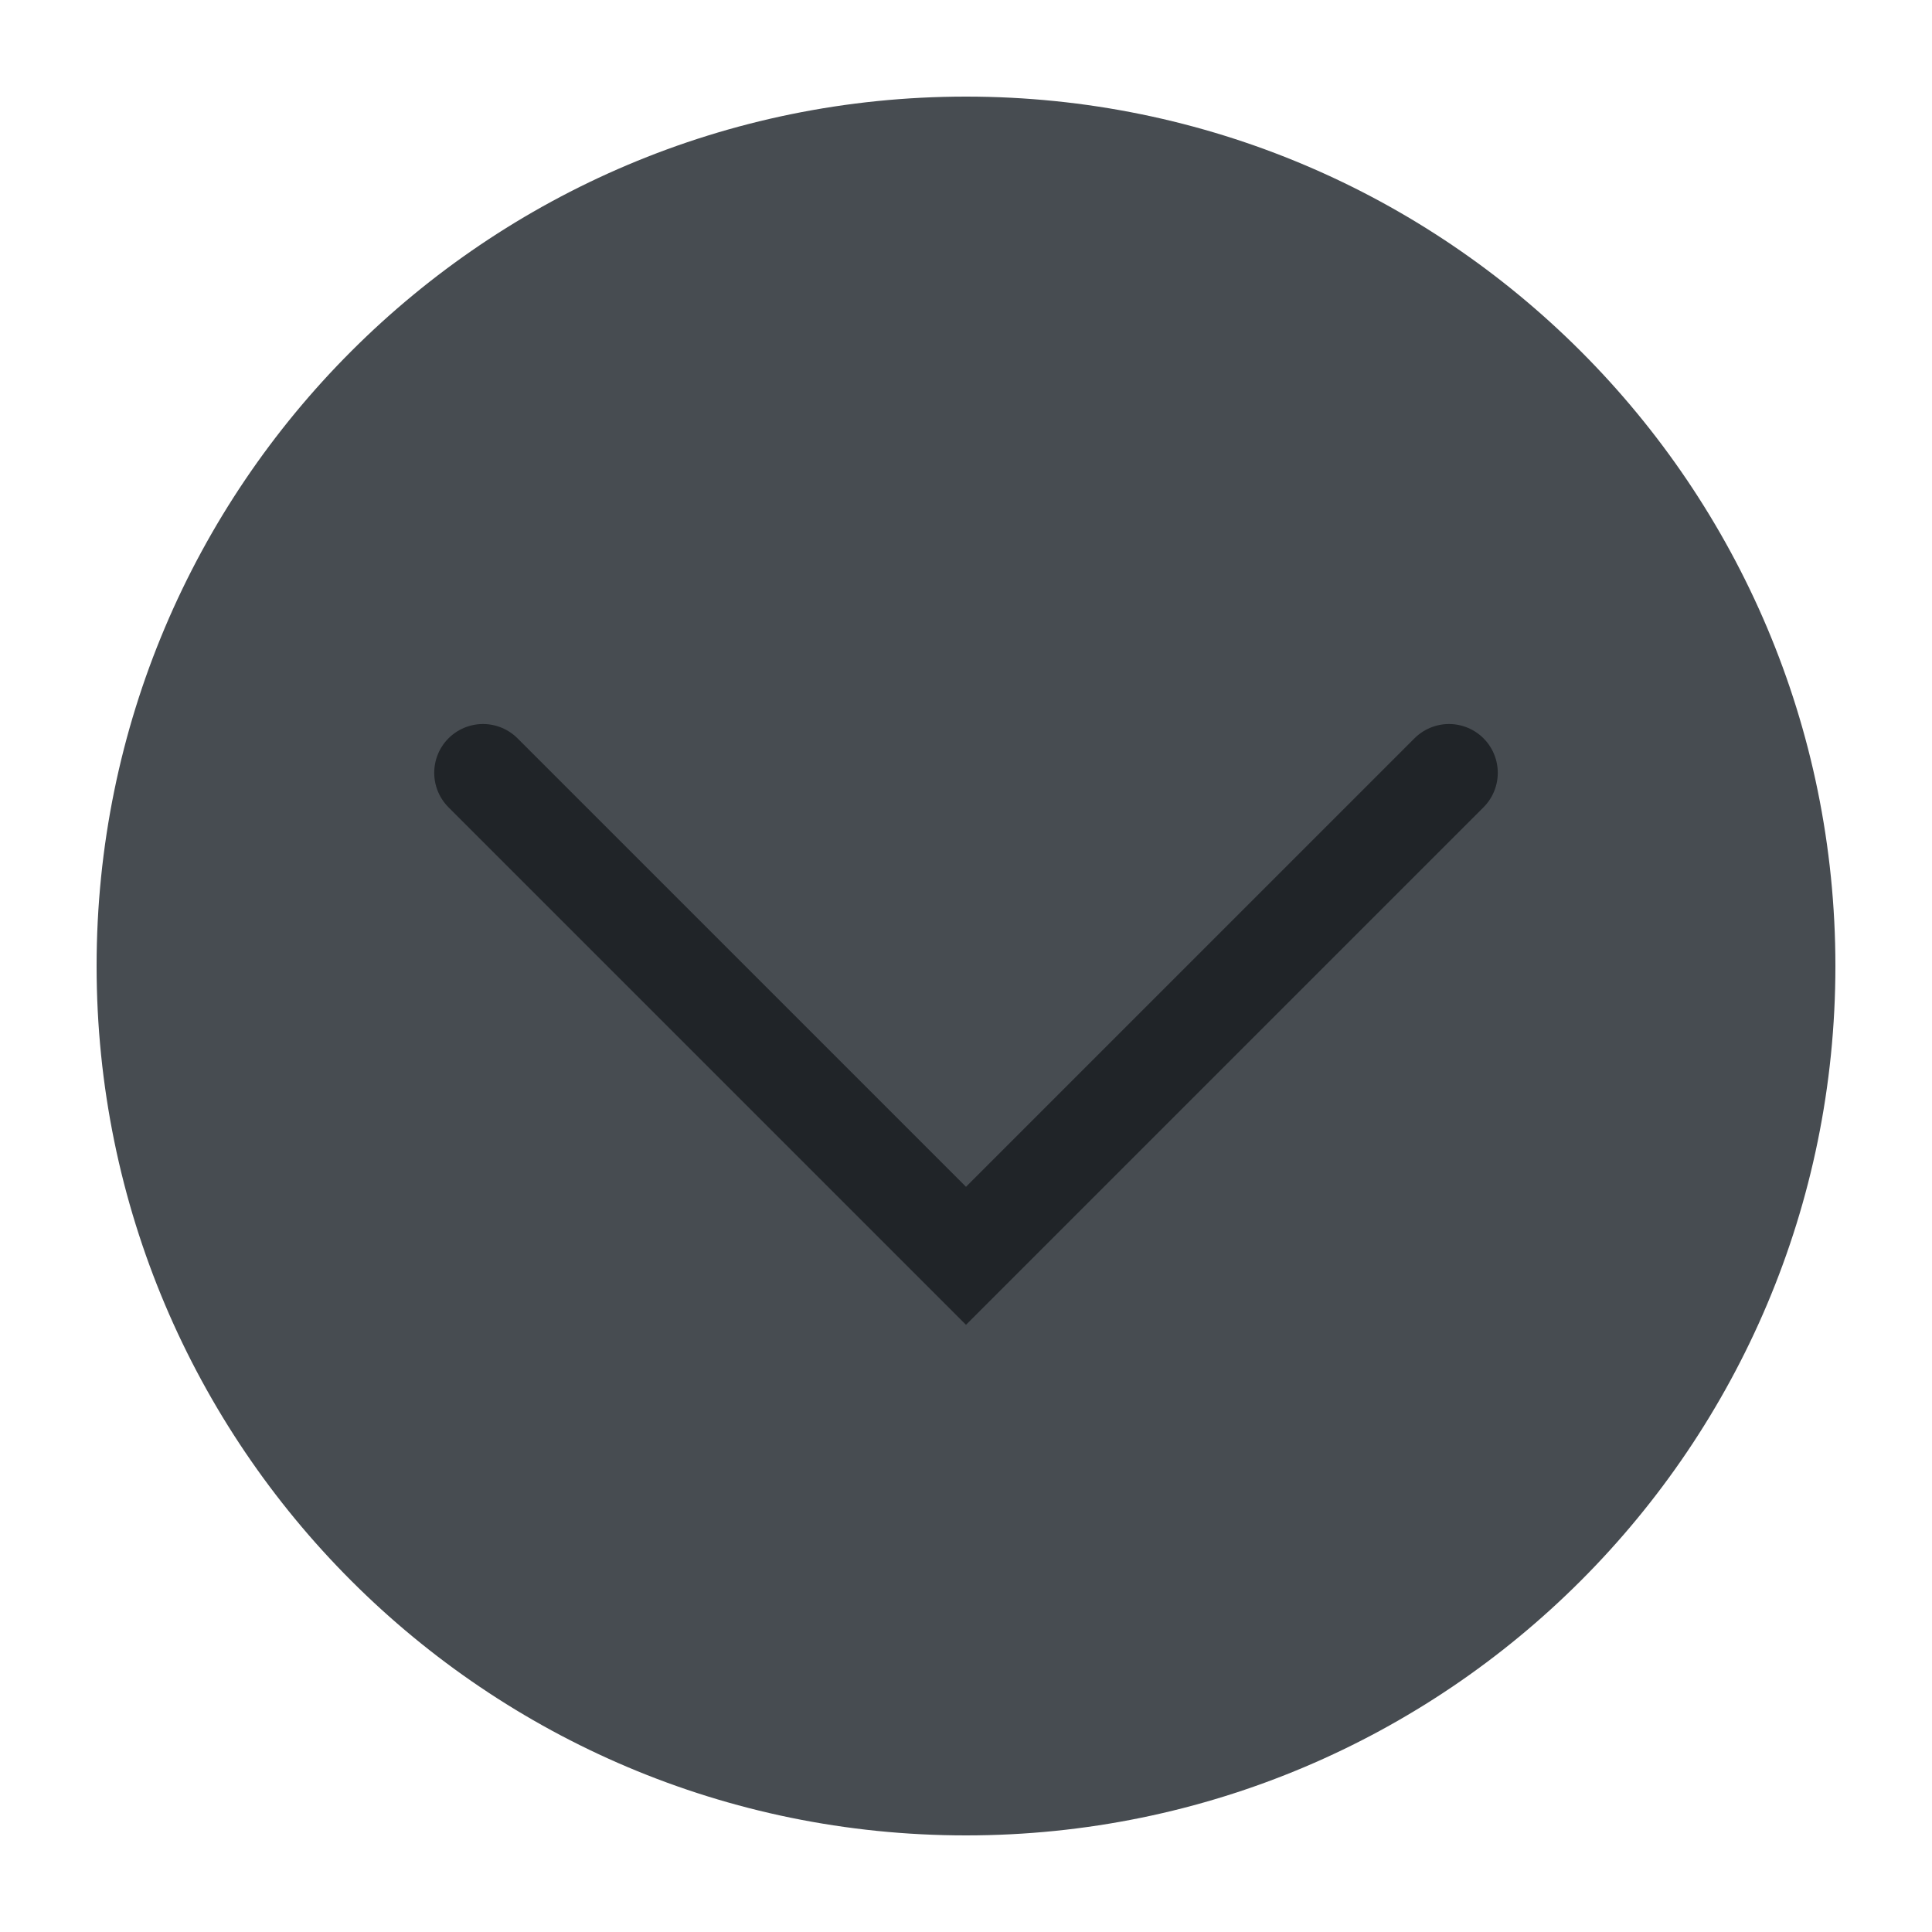
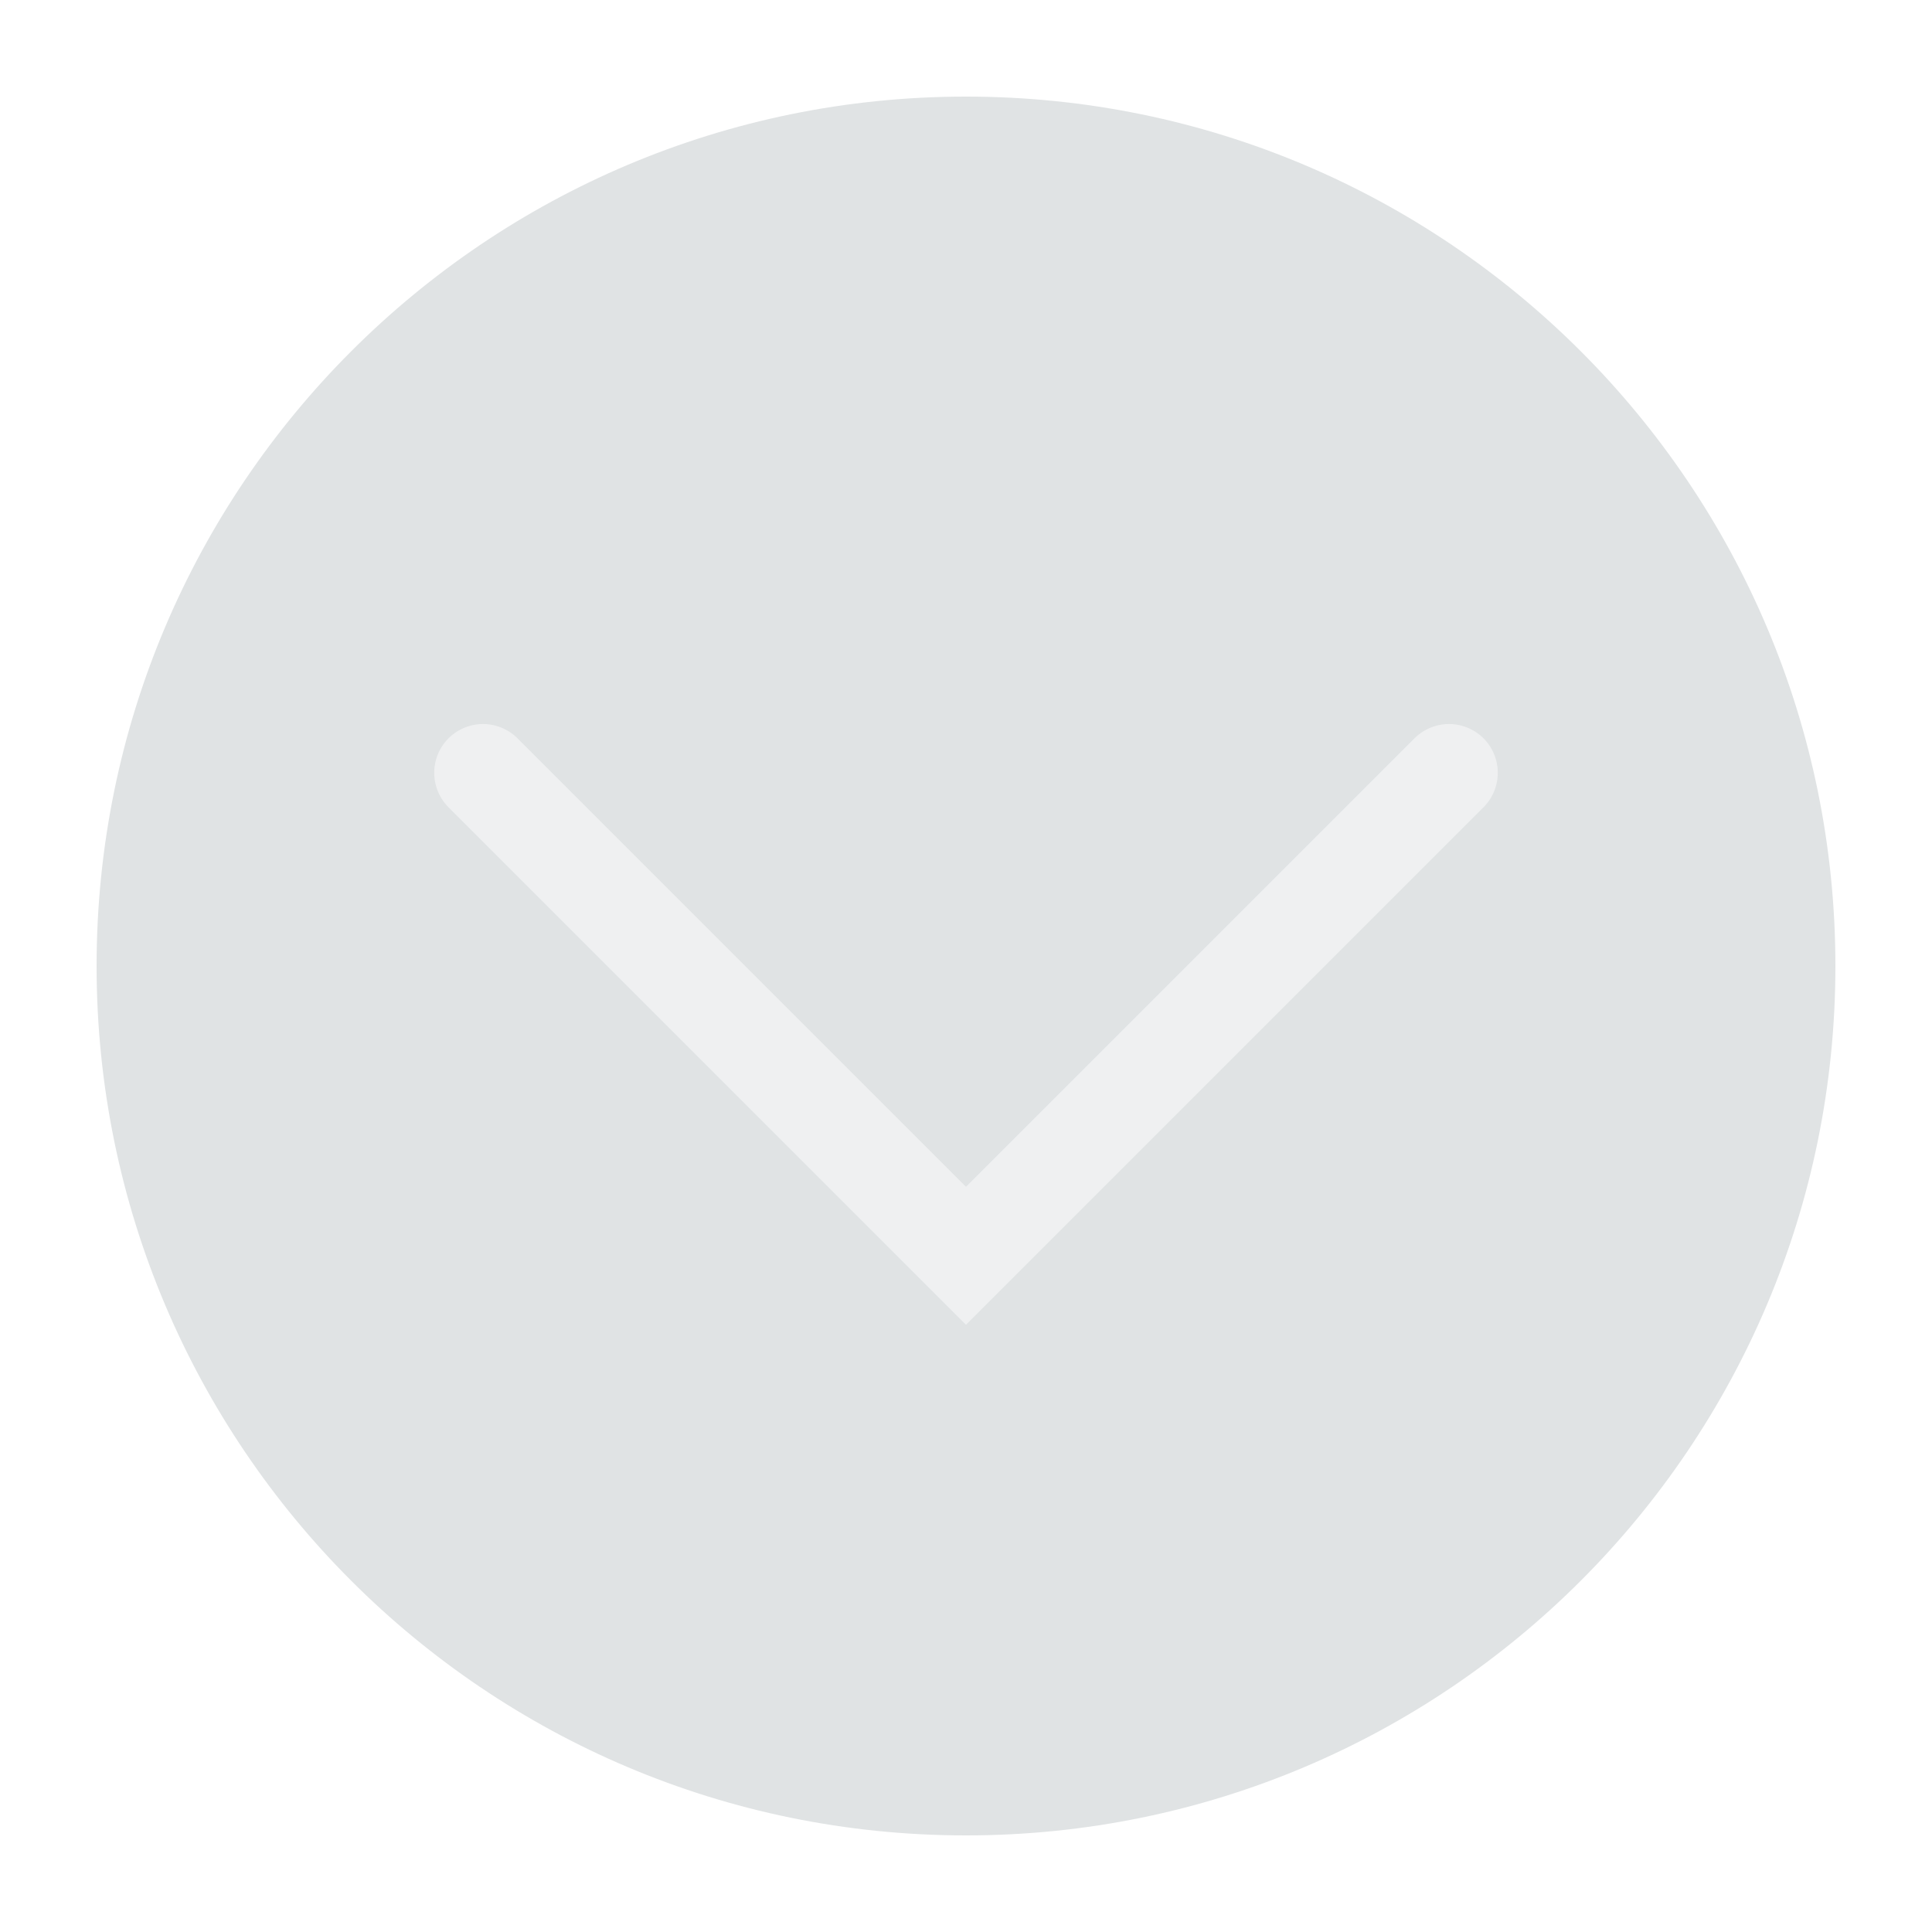
<svg xmlns="http://www.w3.org/2000/svg" viewBox="0 0 50 50" version="1.2" baseProfile="tiny">
  <defs>
</defs>
  <g fill="none" stroke="black" stroke-width="1" fill-rule="evenodd" stroke-linecap="square" stroke-linejoin="bevel">
-     <g fill="#474c51" fill-opacity="1" stroke="none" transform="matrix(2.5,0,0,2.5,2.5,2.5)" font-family="Hurmit Nerd Font" font-size="12" font-weight="300" font-style="normal">
+     <g fill="#e0e3e4" fill-opacity="1" stroke="none" transform="matrix(2.5,0,0,2.5,2.5,2.5)" font-family="Hurmit Nerd Font" font-size="12" font-weight="300" font-style="normal">
      <circle cx="9" cy="9" r="9" />
    </g>
-     <g fill="none" stroke="#202428" stroke-opacity="1" stroke-width="1.01" stroke-linecap="round" stroke-linejoin="miter" stroke-miterlimit="2" transform="matrix(2.5,0,0,2.5,2.5,2.5)" font-family="Hurmit Nerd Font" font-size="12" font-weight="300" font-style="normal">
+     <g fill="none" stroke="#eff0f1" stroke-opacity="1" stroke-width="1.01" stroke-linecap="round" stroke-linejoin="miter" stroke-miterlimit="2" transform="matrix(2.5,0,0,2.5,2.5,2.5)" font-family="Hurmit Nerd Font" font-size="12" font-weight="300" font-style="normal">
      <polyline fill="none" vector-effect="none" points="4,7 9,12 14,7 " />
    </g>
    <g fill="none" stroke="#000000" stroke-opacity="1" stroke-width="1" stroke-linecap="square" stroke-linejoin="bevel" transform="matrix(1,0,0,1,0,0)" font-family="Hurmit Nerd Font" font-size="12" font-weight="300" font-style="normal">
</g>
  </g>
</svg>
